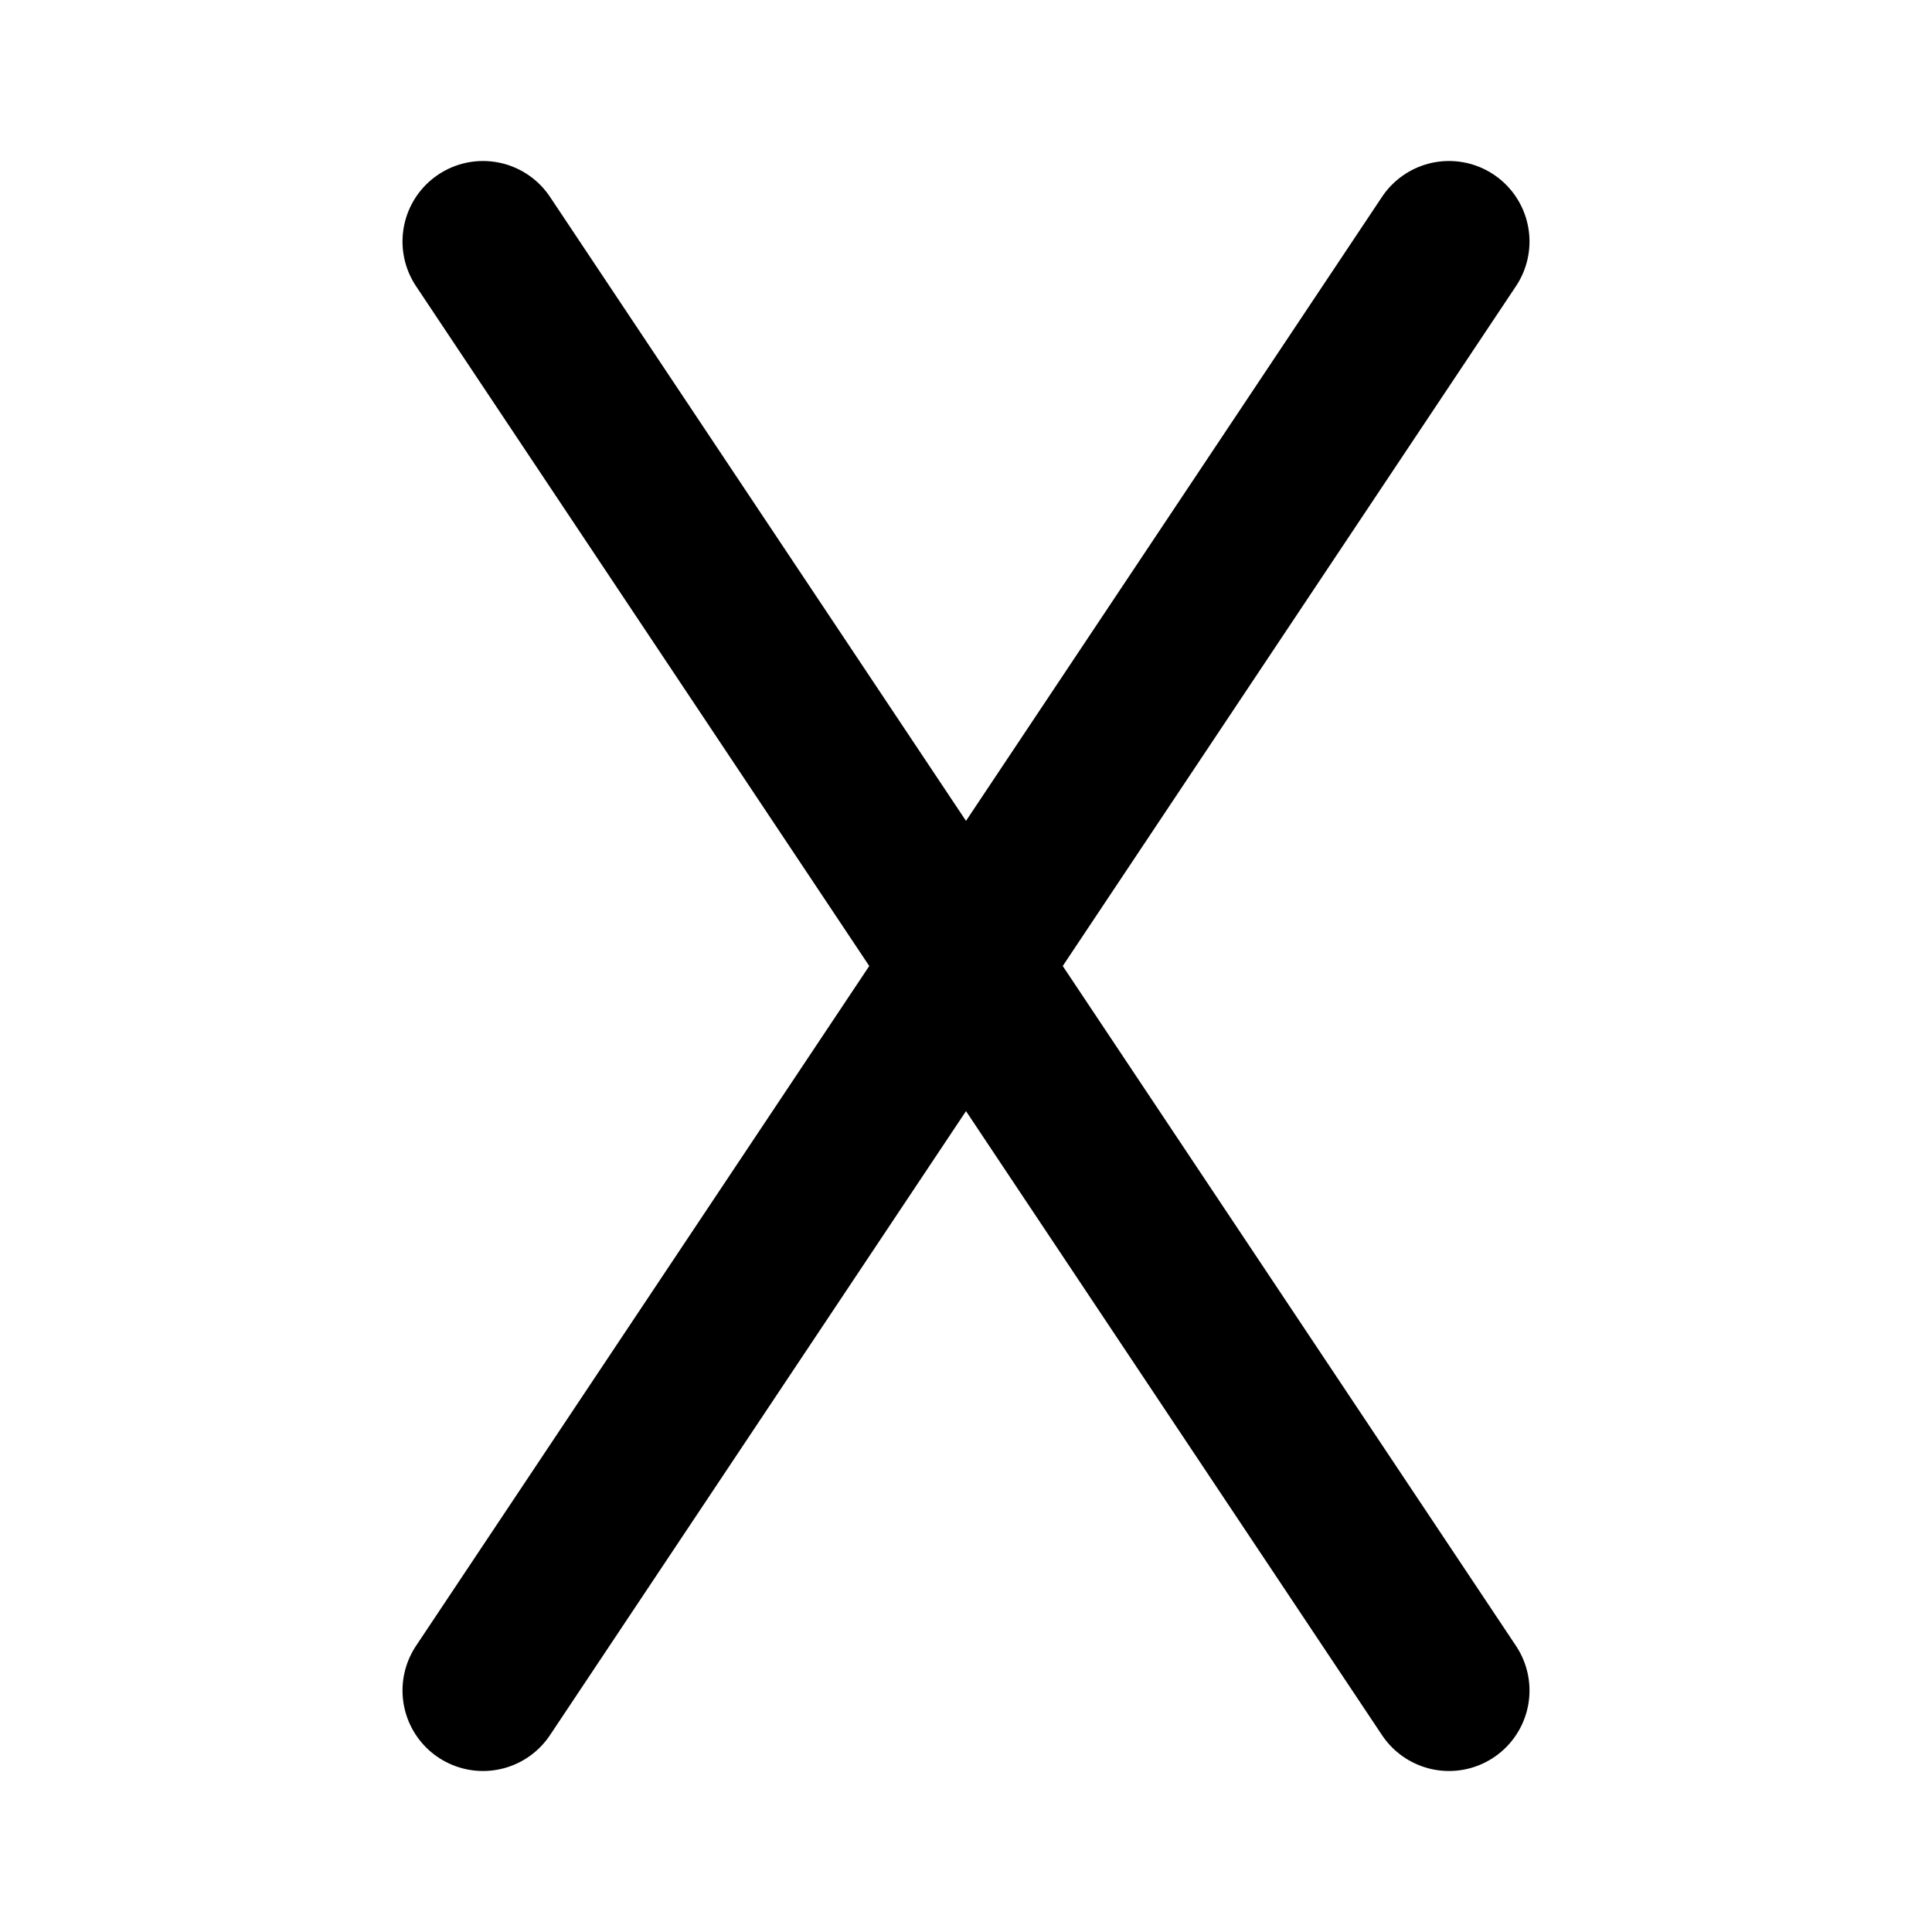
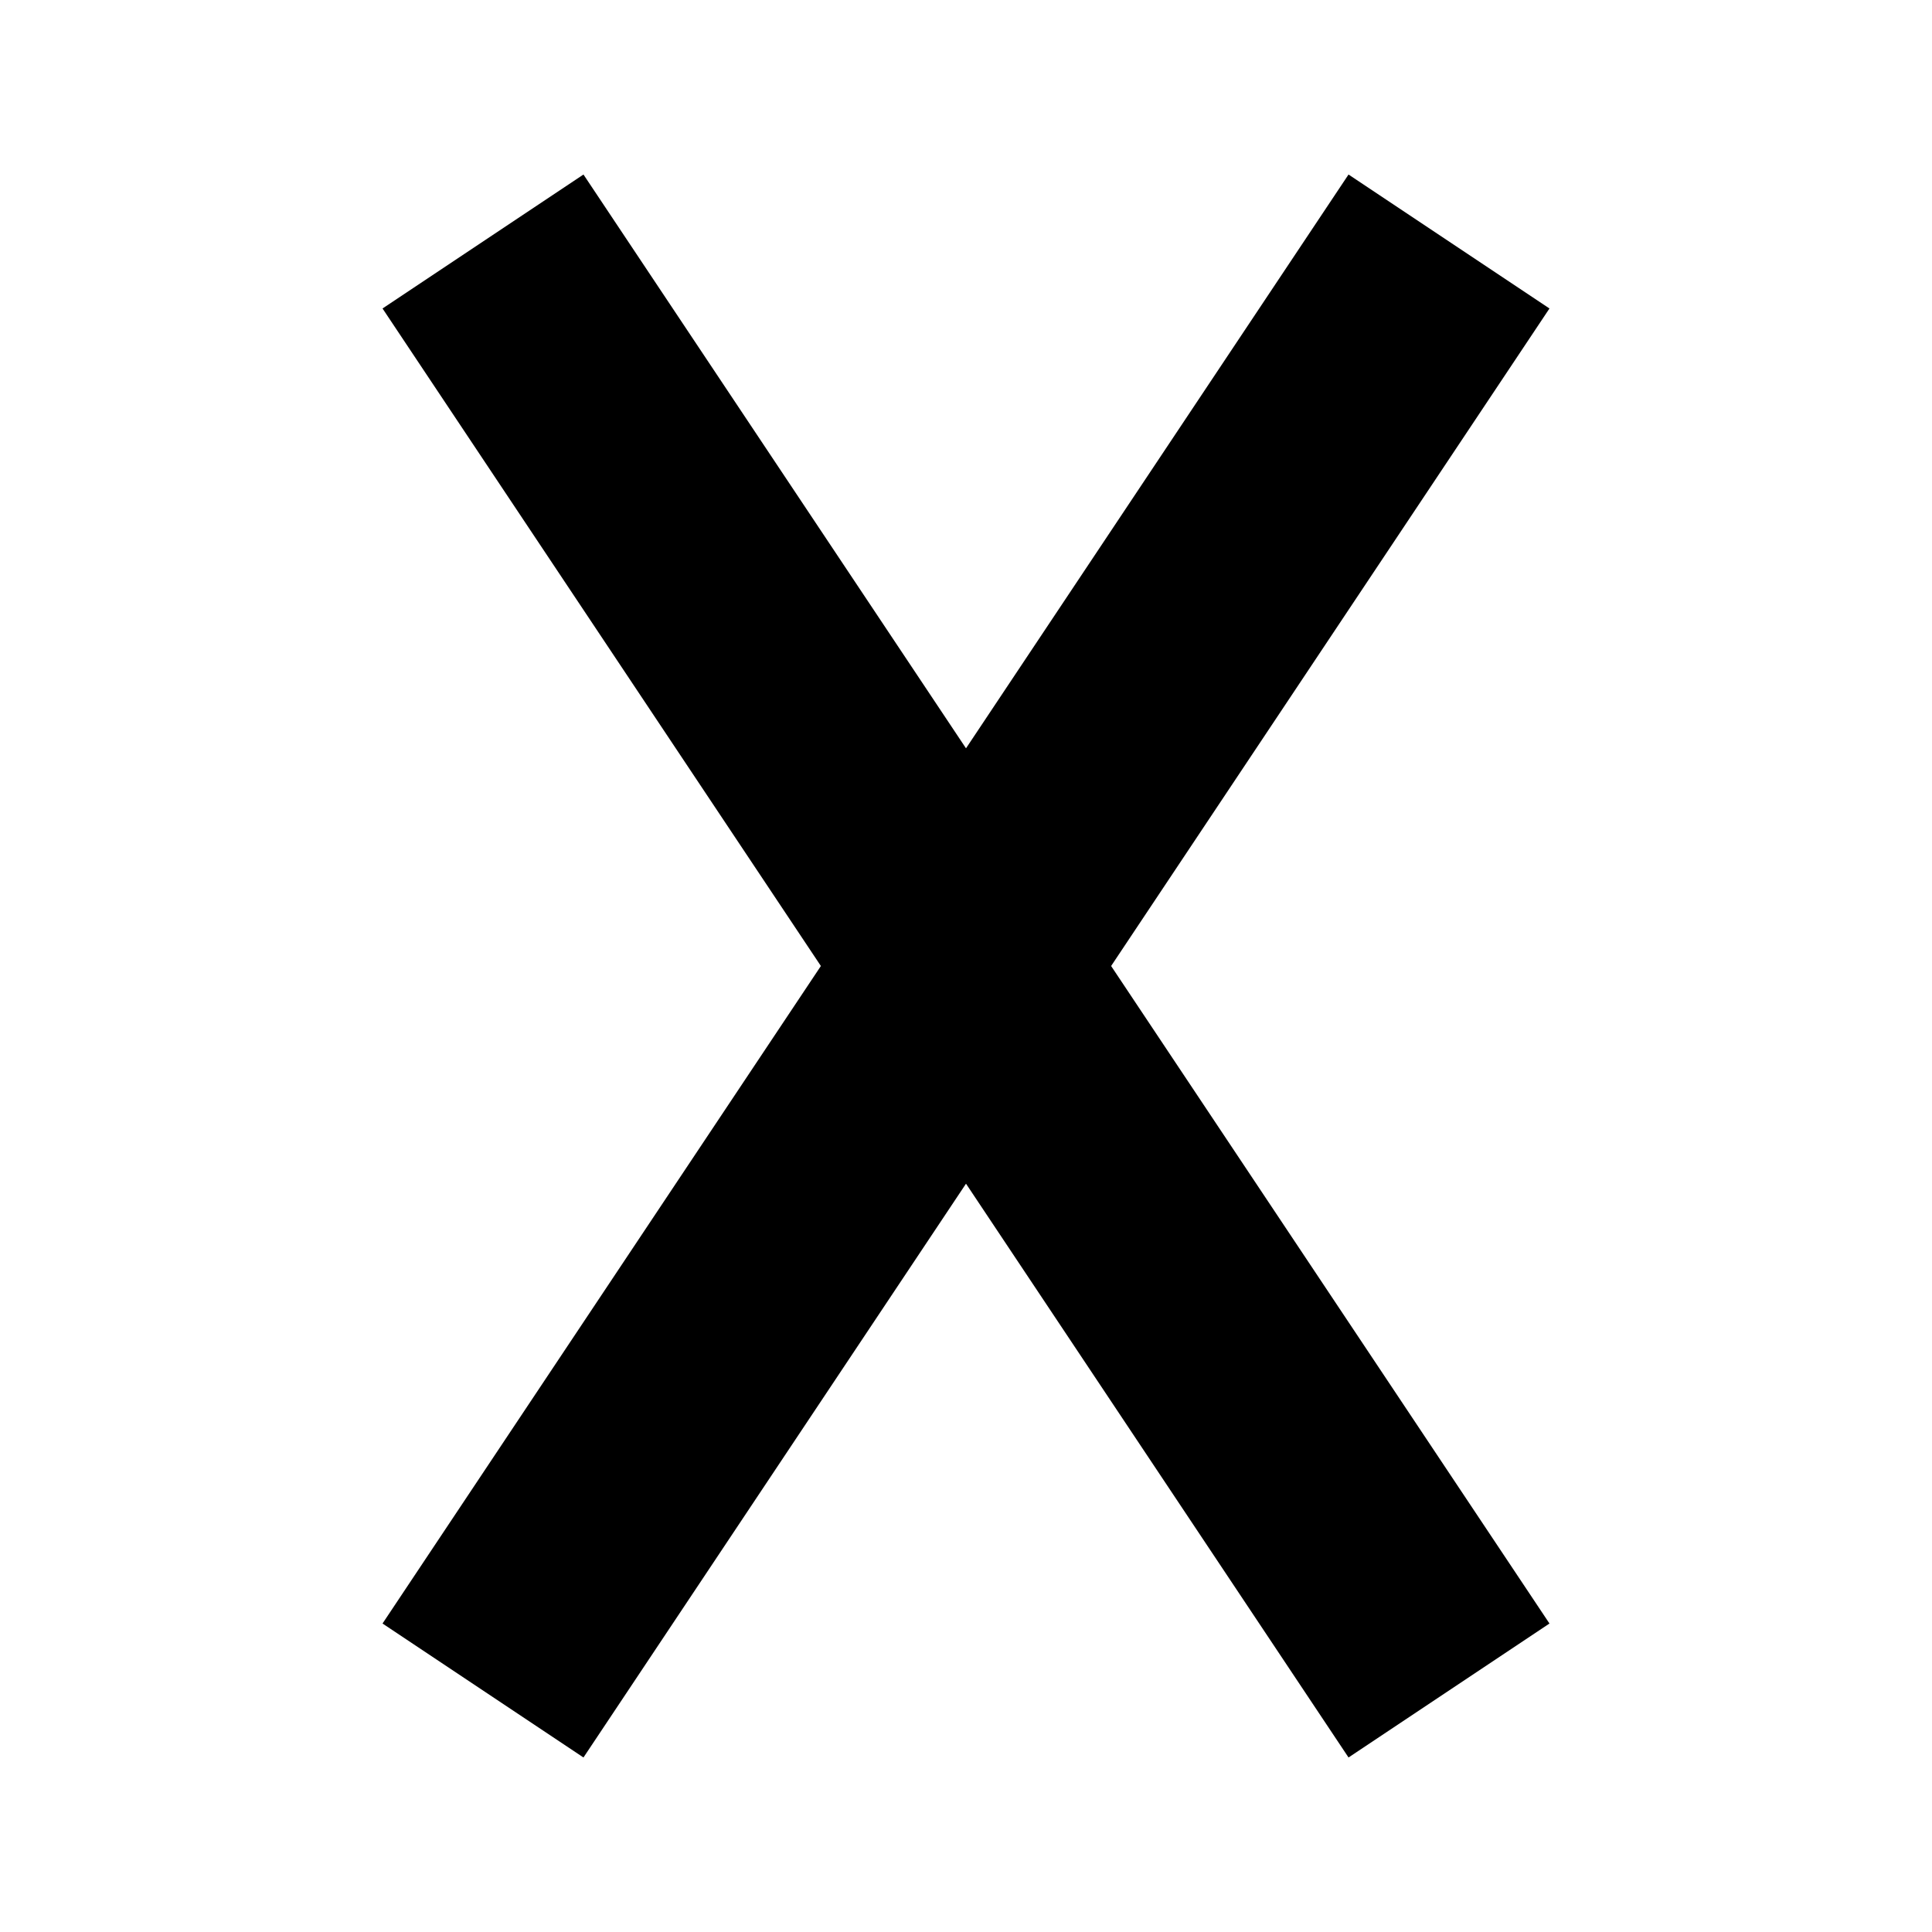
- <svg xmlns="http://www.w3.org/2000/svg" width="24" height="24" viewBox="0 0 24 24" fill="none" stroke="black" stroke-width="2" stroke-linecap="round" stroke-linejoin="round">
+ <svg xmlns="http://www.w3.org/2000/svg" width="24" height="24" viewBox="0 0 24 24" fill="none" stroke="black" stroke-width="3" opacity="1" transform="rotate(0 12 12)">
  <line x1="6" y1="3" x2="18" y2="21" />
  <line x1="18" y1="3" x2="6" y2="21" />
</svg>
